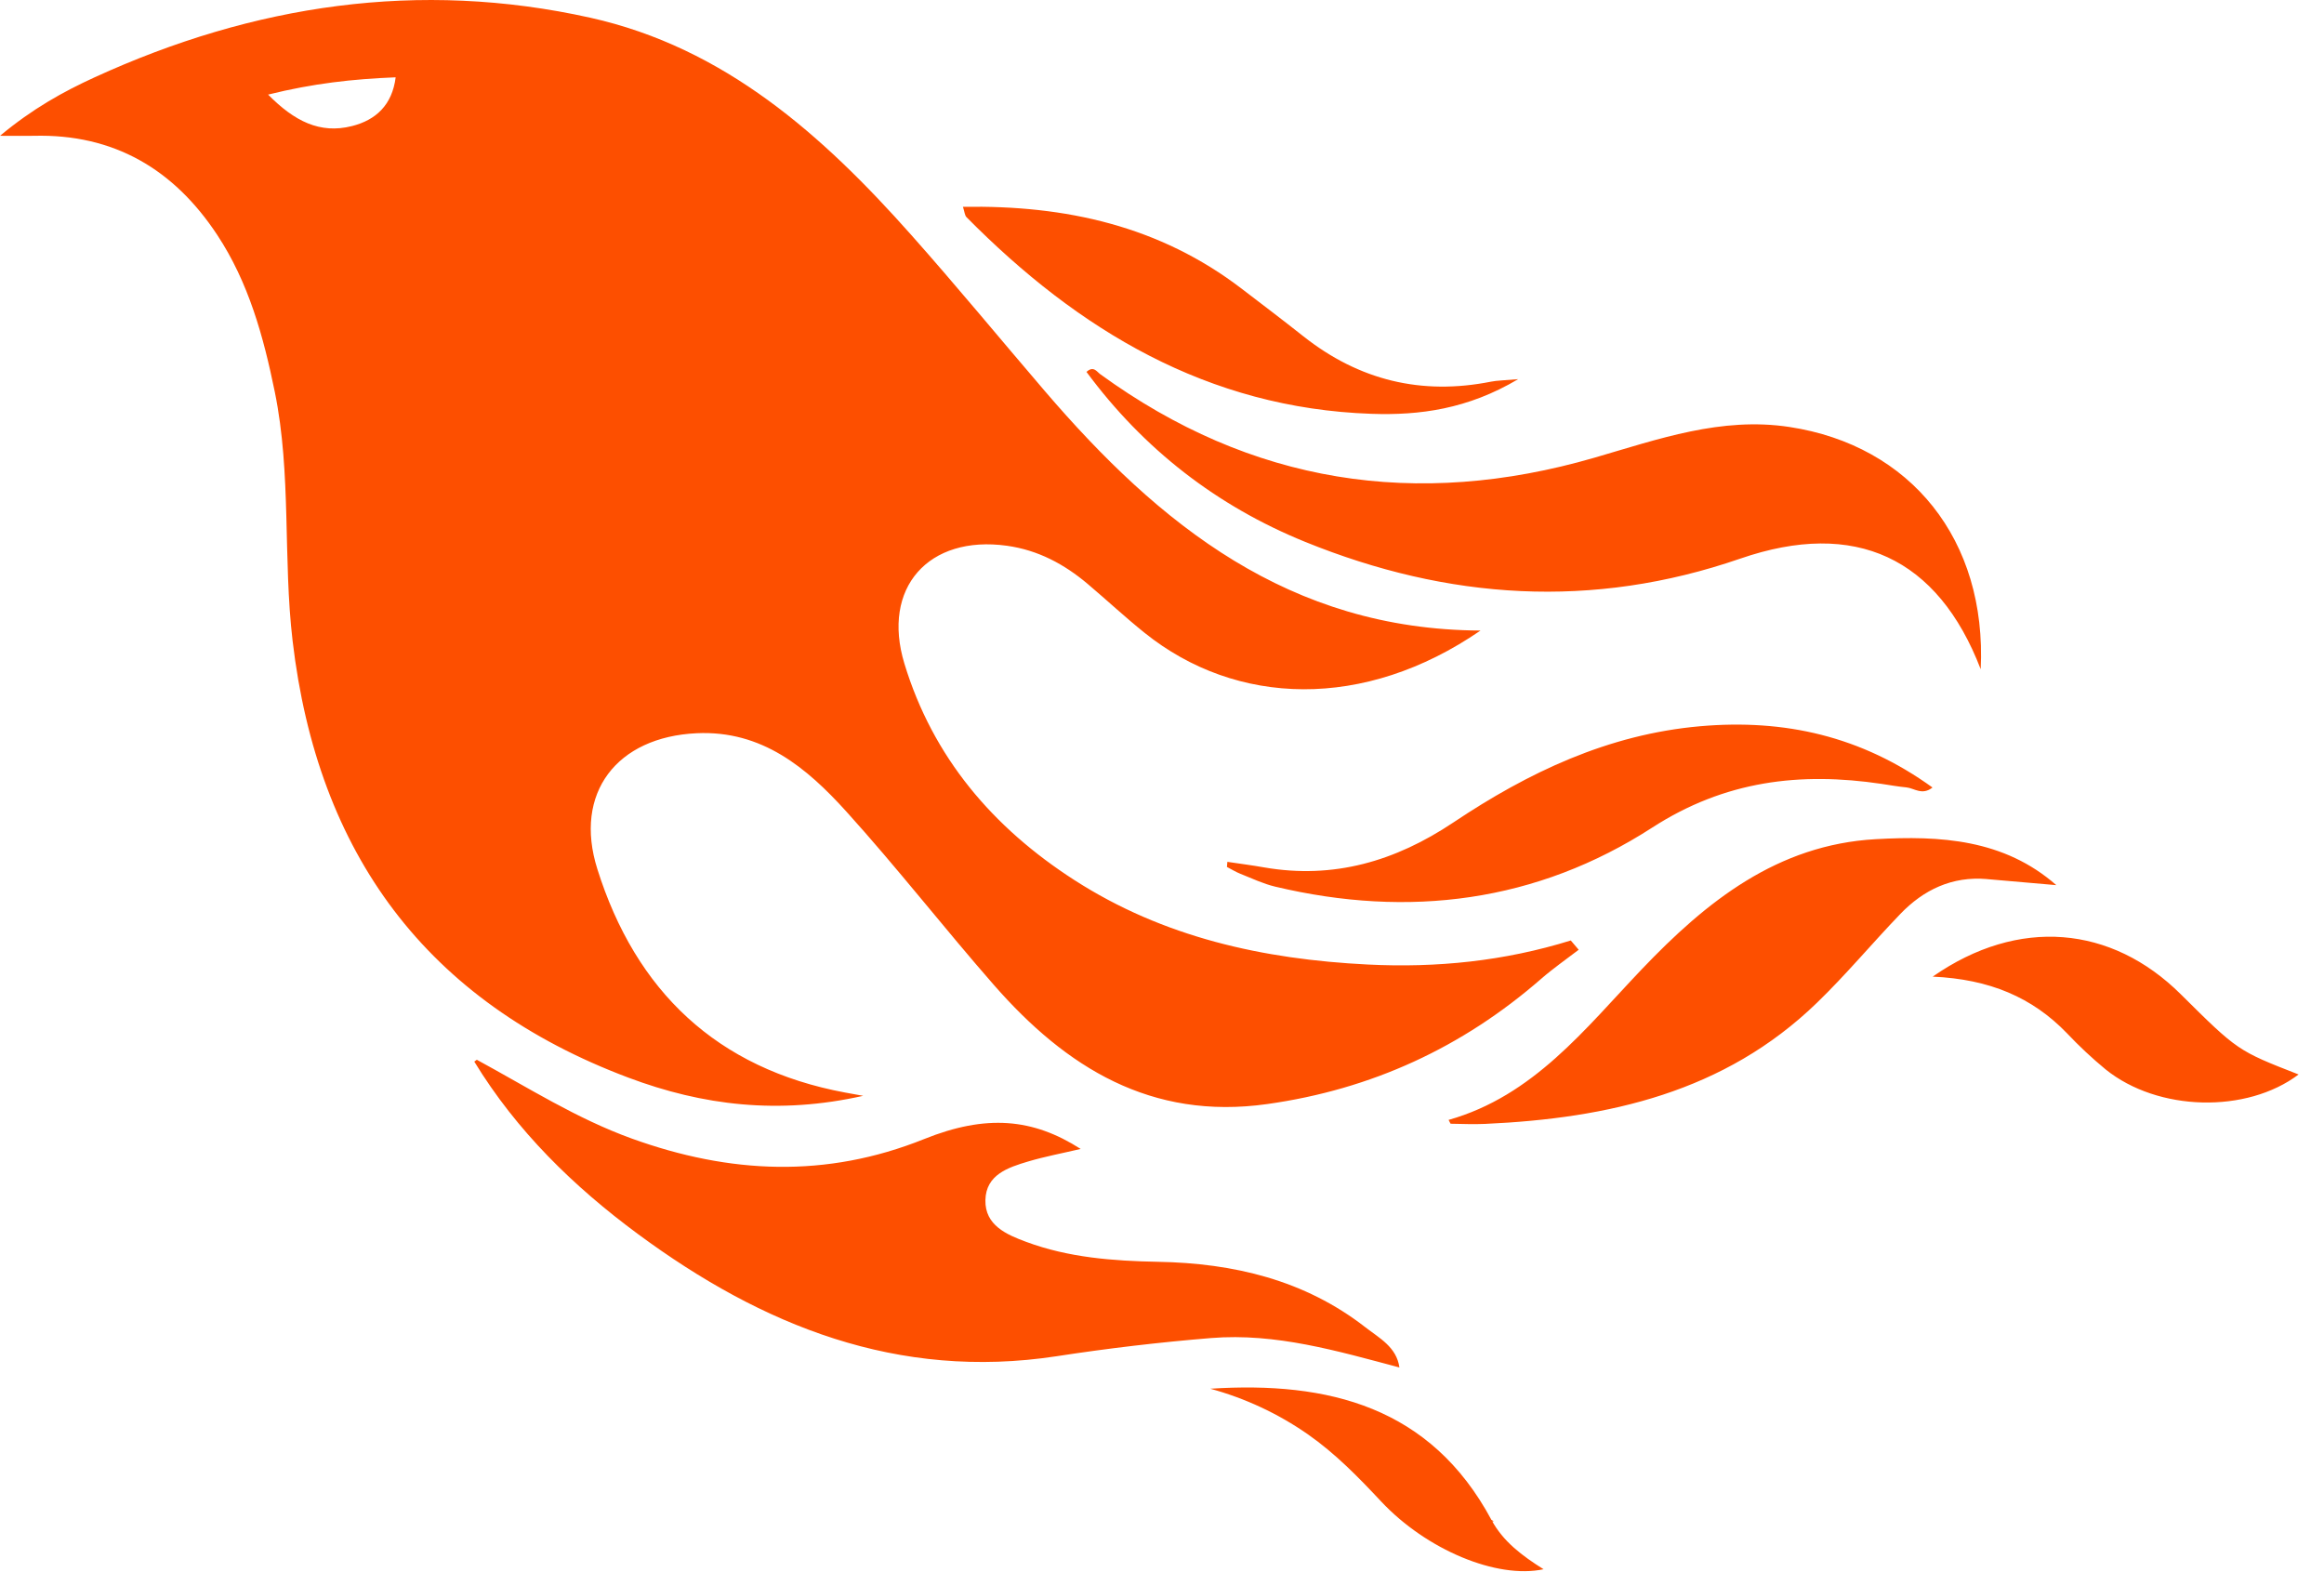
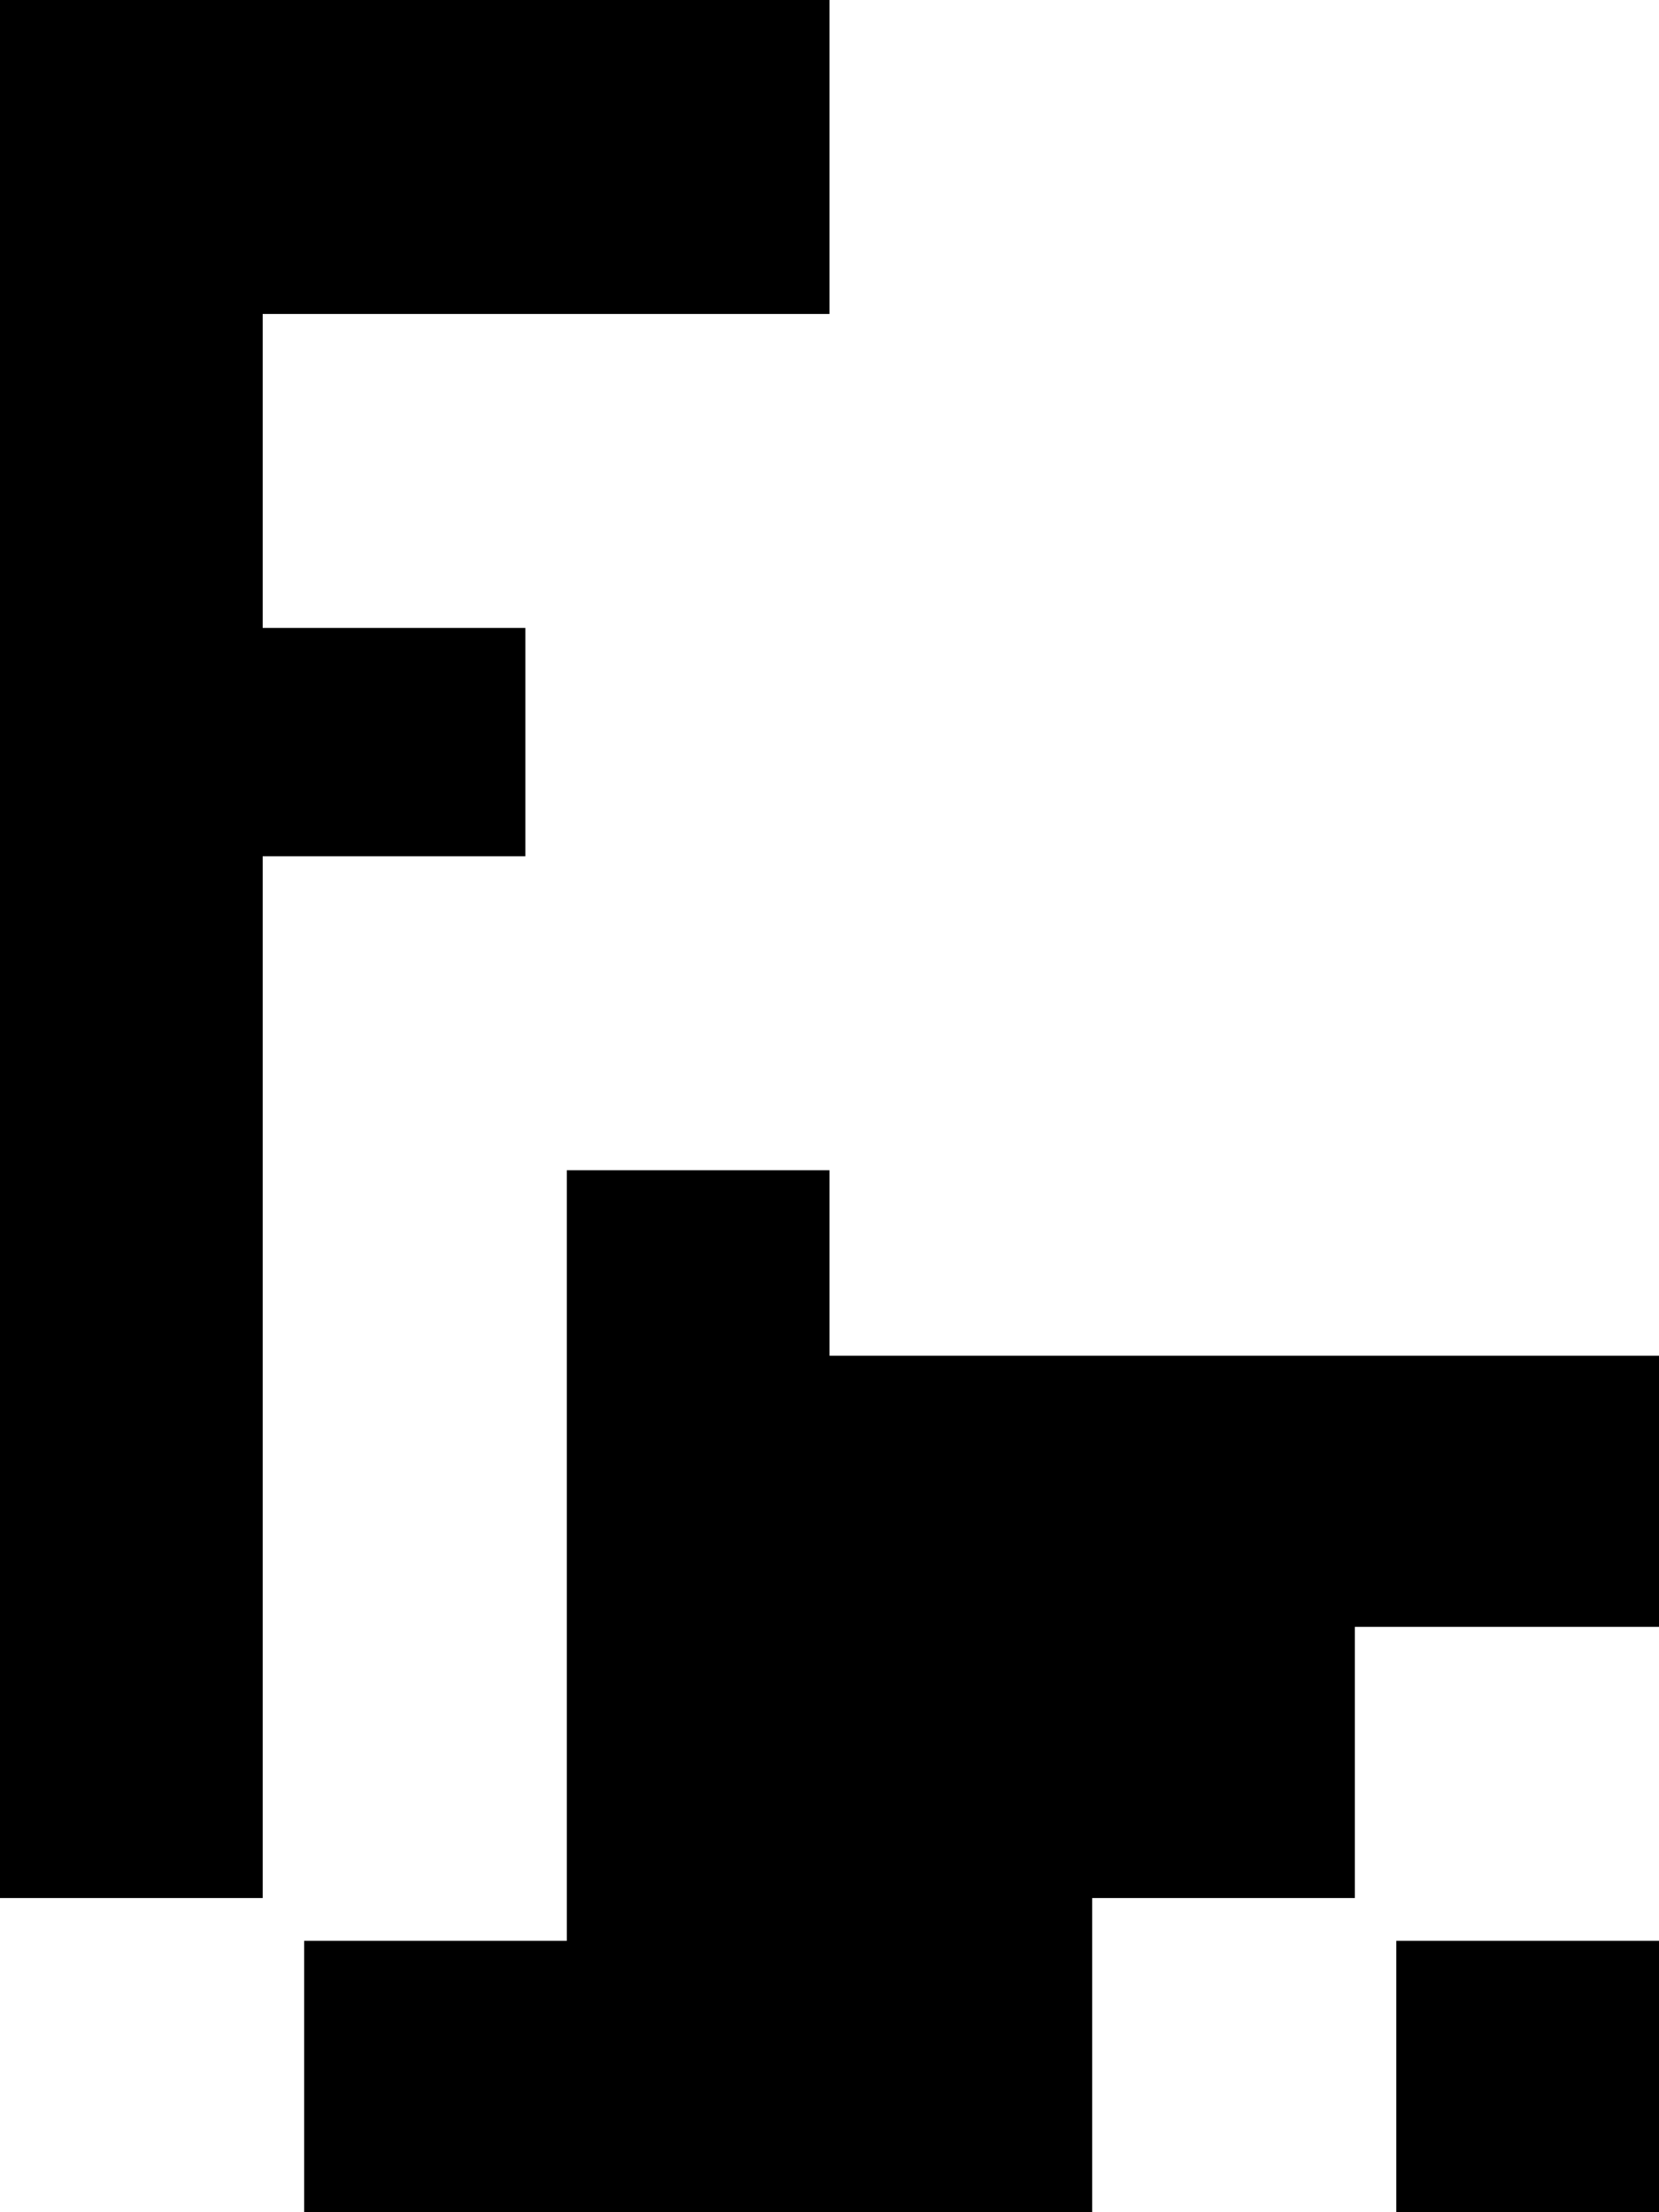
- <svg xmlns="http://www.w3.org/2000/svg" viewBox="0 0 71 48" fill="currentColor" aria-hidden="true">
-   <path d="m26.371 33.477-.552-.1c-3.92-.729-6.397-3.1-7.57-6.829-.733-2.324.597-4.035 3.035-4.148 1.995-.092 3.362 1.055 4.57 2.39 1.557 1.72 2.984 3.558 4.514 5.305 2.202 2.515 4.797 4.134 8.347 3.634 3.183-.448 5.958-1.725 8.371-3.828.363-.316.761-.592 1.144-.886l-.241-.284c-2.027.63-4.093.841-6.205.735-3.195-.16-6.24-.828-8.964-2.582-2.486-1.601-4.319-3.746-5.19-6.611-.704-2.315.736-3.934 3.135-3.6.948.133 1.746.56 2.463 1.165.583.493 1.143 1.015 1.738 1.493 2.8 2.25 6.712 2.375 10.265-.068-5.842-.026-9.817-3.24-13.308-7.313-1.366-1.594-2.7-3.216-4.095-4.785-2.698-3.036-5.692-5.71-9.79-6.623C12.8-.623 7.745.14 2.893 2.361 1.926 2.804.997 3.319 0 4.149c.494 0 .763.006 1.032 0 2.446-.064 4.28 1.023 5.602 3.024.962 1.457 1.415 3.104 1.761 4.798.513 2.515.247 5.078.544 7.605.761 6.494 4.08 11.026 10.26 13.346 2.267.852 4.591 1.135 7.172.555ZM10.751 3.852c-.976.246-1.756-.148-2.56-.962 1.377-.343 2.592-.476 3.897-.528-.107.848-.607 1.306-1.336 1.49Zm32.002 37.924c-.085-.626-.62-.901-1.04-1.228-1.857-1.446-4.03-1.958-6.333-2-1.375-.026-2.735-.128-4.031-.61-.595-.22-1.26-.505-1.244-1.272.015-.78.693-1 1.31-1.184.505-.15 1.026-.247 1.6-.382-1.46-.936-2.886-1.065-4.787-.3-2.993 1.202-5.943 1.06-8.926-.017-1.684-.608-3.179-1.563-4.735-2.408l-.077.057c1.29 2.115 3.034 3.817 5.004 5.271 3.793 2.8 7.936 4.471 12.784 3.73A66.714 66.714 0 0 1 37 40.877c1.98-.16 3.866.398 5.753.899Zm-9.14-30.345c-.105-.076-.206-.266-.42-.069 1.745 2.36 3.985 4.098 6.683 5.193 4.354 1.767 8.773 2.07 13.293.51 3.51-1.21 6.033-.028 7.343 3.38.19-3.955-2.137-6.837-5.843-7.401-2.084-.318-4.01.373-5.962.94-5.434 1.575-10.485.798-15.094-2.553Zm27.085 15.425c.708.059 1.416.123 2.124.185-1.6-1.405-3.55-1.517-5.523-1.404-3.003.17-5.167 1.903-7.14 3.972-1.739 1.824-3.31 3.87-5.903 4.604.043.078.054.117.066.117.35.005.699.021 1.047.005 3.768-.17 7.317-.965 10.14-3.7.89-.86 1.685-1.817 2.544-2.71.716-.746 1.584-1.159 2.645-1.07Zm-8.753-4.67c-2.812.246-5.254 1.409-7.548 2.943-1.766 1.18-3.654 1.738-5.776 1.37-.374-.066-.75-.114-1.124-.17l-.013.156c.135.07.265.151.405.207.354.14.702.308 1.07.395 4.083.971 7.992.474 11.516-1.803 2.221-1.435 4.521-1.707 7.013-1.336.252.038.503.083.756.107.234.022.479.255.795.003-2.179-1.574-4.526-2.096-7.094-1.872Zm-10.049-9.544c1.475.051 2.943-.142 4.486-1.059-.452.04-.643.04-.827.076-2.126.424-4.033-.04-5.733-1.383-.623-.493-1.257-.974-1.889-1.457-2.503-1.914-5.374-2.555-8.514-2.5.05.154.054.26.108.315 3.417 3.455 7.371 5.836 12.369 6.008Zm24.727 17.731c-2.114-2.097-4.952-2.367-7.578-.537 1.738.078 3.043.632 4.101 1.728a13 13 0 0 0 1.182 1.106c1.6 1.29 4.311 1.352 5.896.155-1.861-.726-1.861-.726-3.601-2.452Zm-21.058 16.06c-1.858-3.46-4.981-4.24-8.59-4.008a9.667 9.667 0 0 1 2.977 1.39c.84.586 1.547 1.311 2.243 2.055 1.38 1.473 3.534 2.376 4.962 2.07-.656-.412-1.238-.848-1.592-1.507Zl-.006.006-.036-.004.021.018.012.053Za.127.127 0 0 0 .015.043c.005.008.038 0 .058-.002Zl-.008.01.005.026.024.014Z" fill="#FD4F00" />
+ <svg xmlns="http://www.w3.org/2000/svg" width="24" height="32" viewBox="0 0 24 32" fill="none">
+   <path d="M0 0V27.458H3.8V12.387H7.6V9.084H3.8V4.542H12V0H0Z" fill="black" />
+   <path d="M12 16.929H8.2V28.077H4.4V32H15.8V27.458H19.6V23.535H24V19.613H12V16.929Z" fill="black" />
+   <path d="M24 28.077H20.2V32H24V28.077Z" fill="black" />
</svg>
